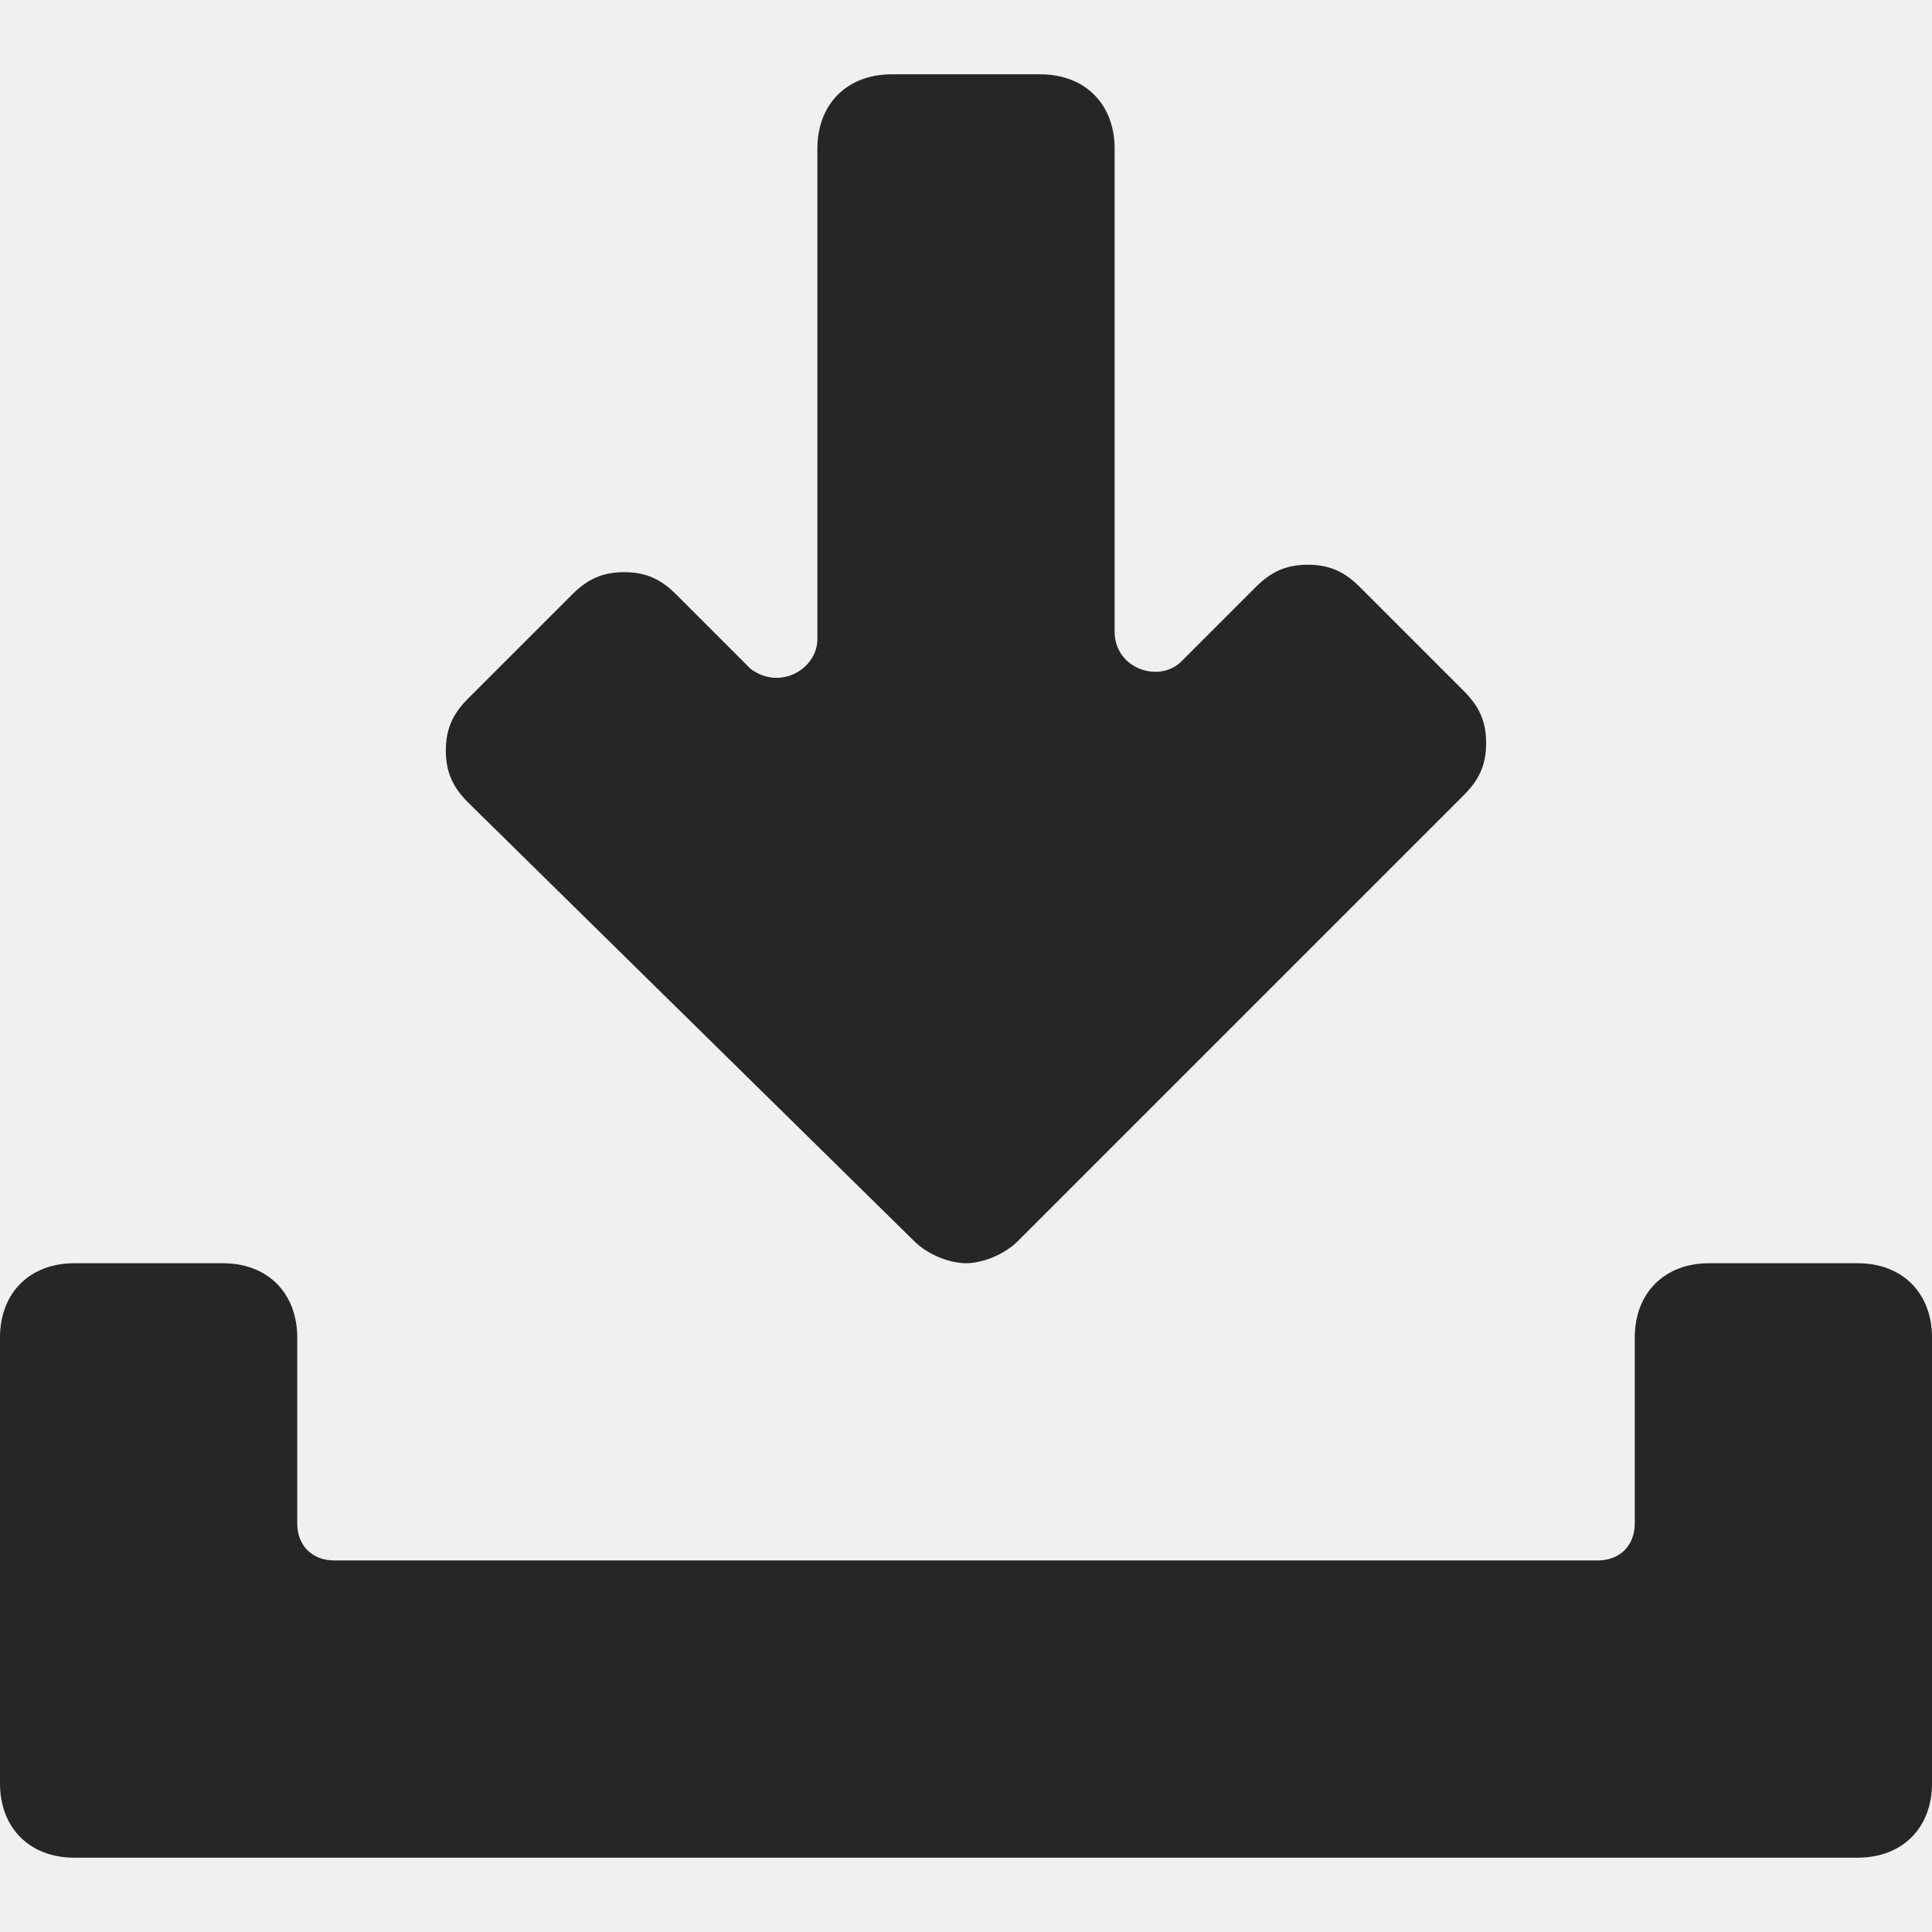
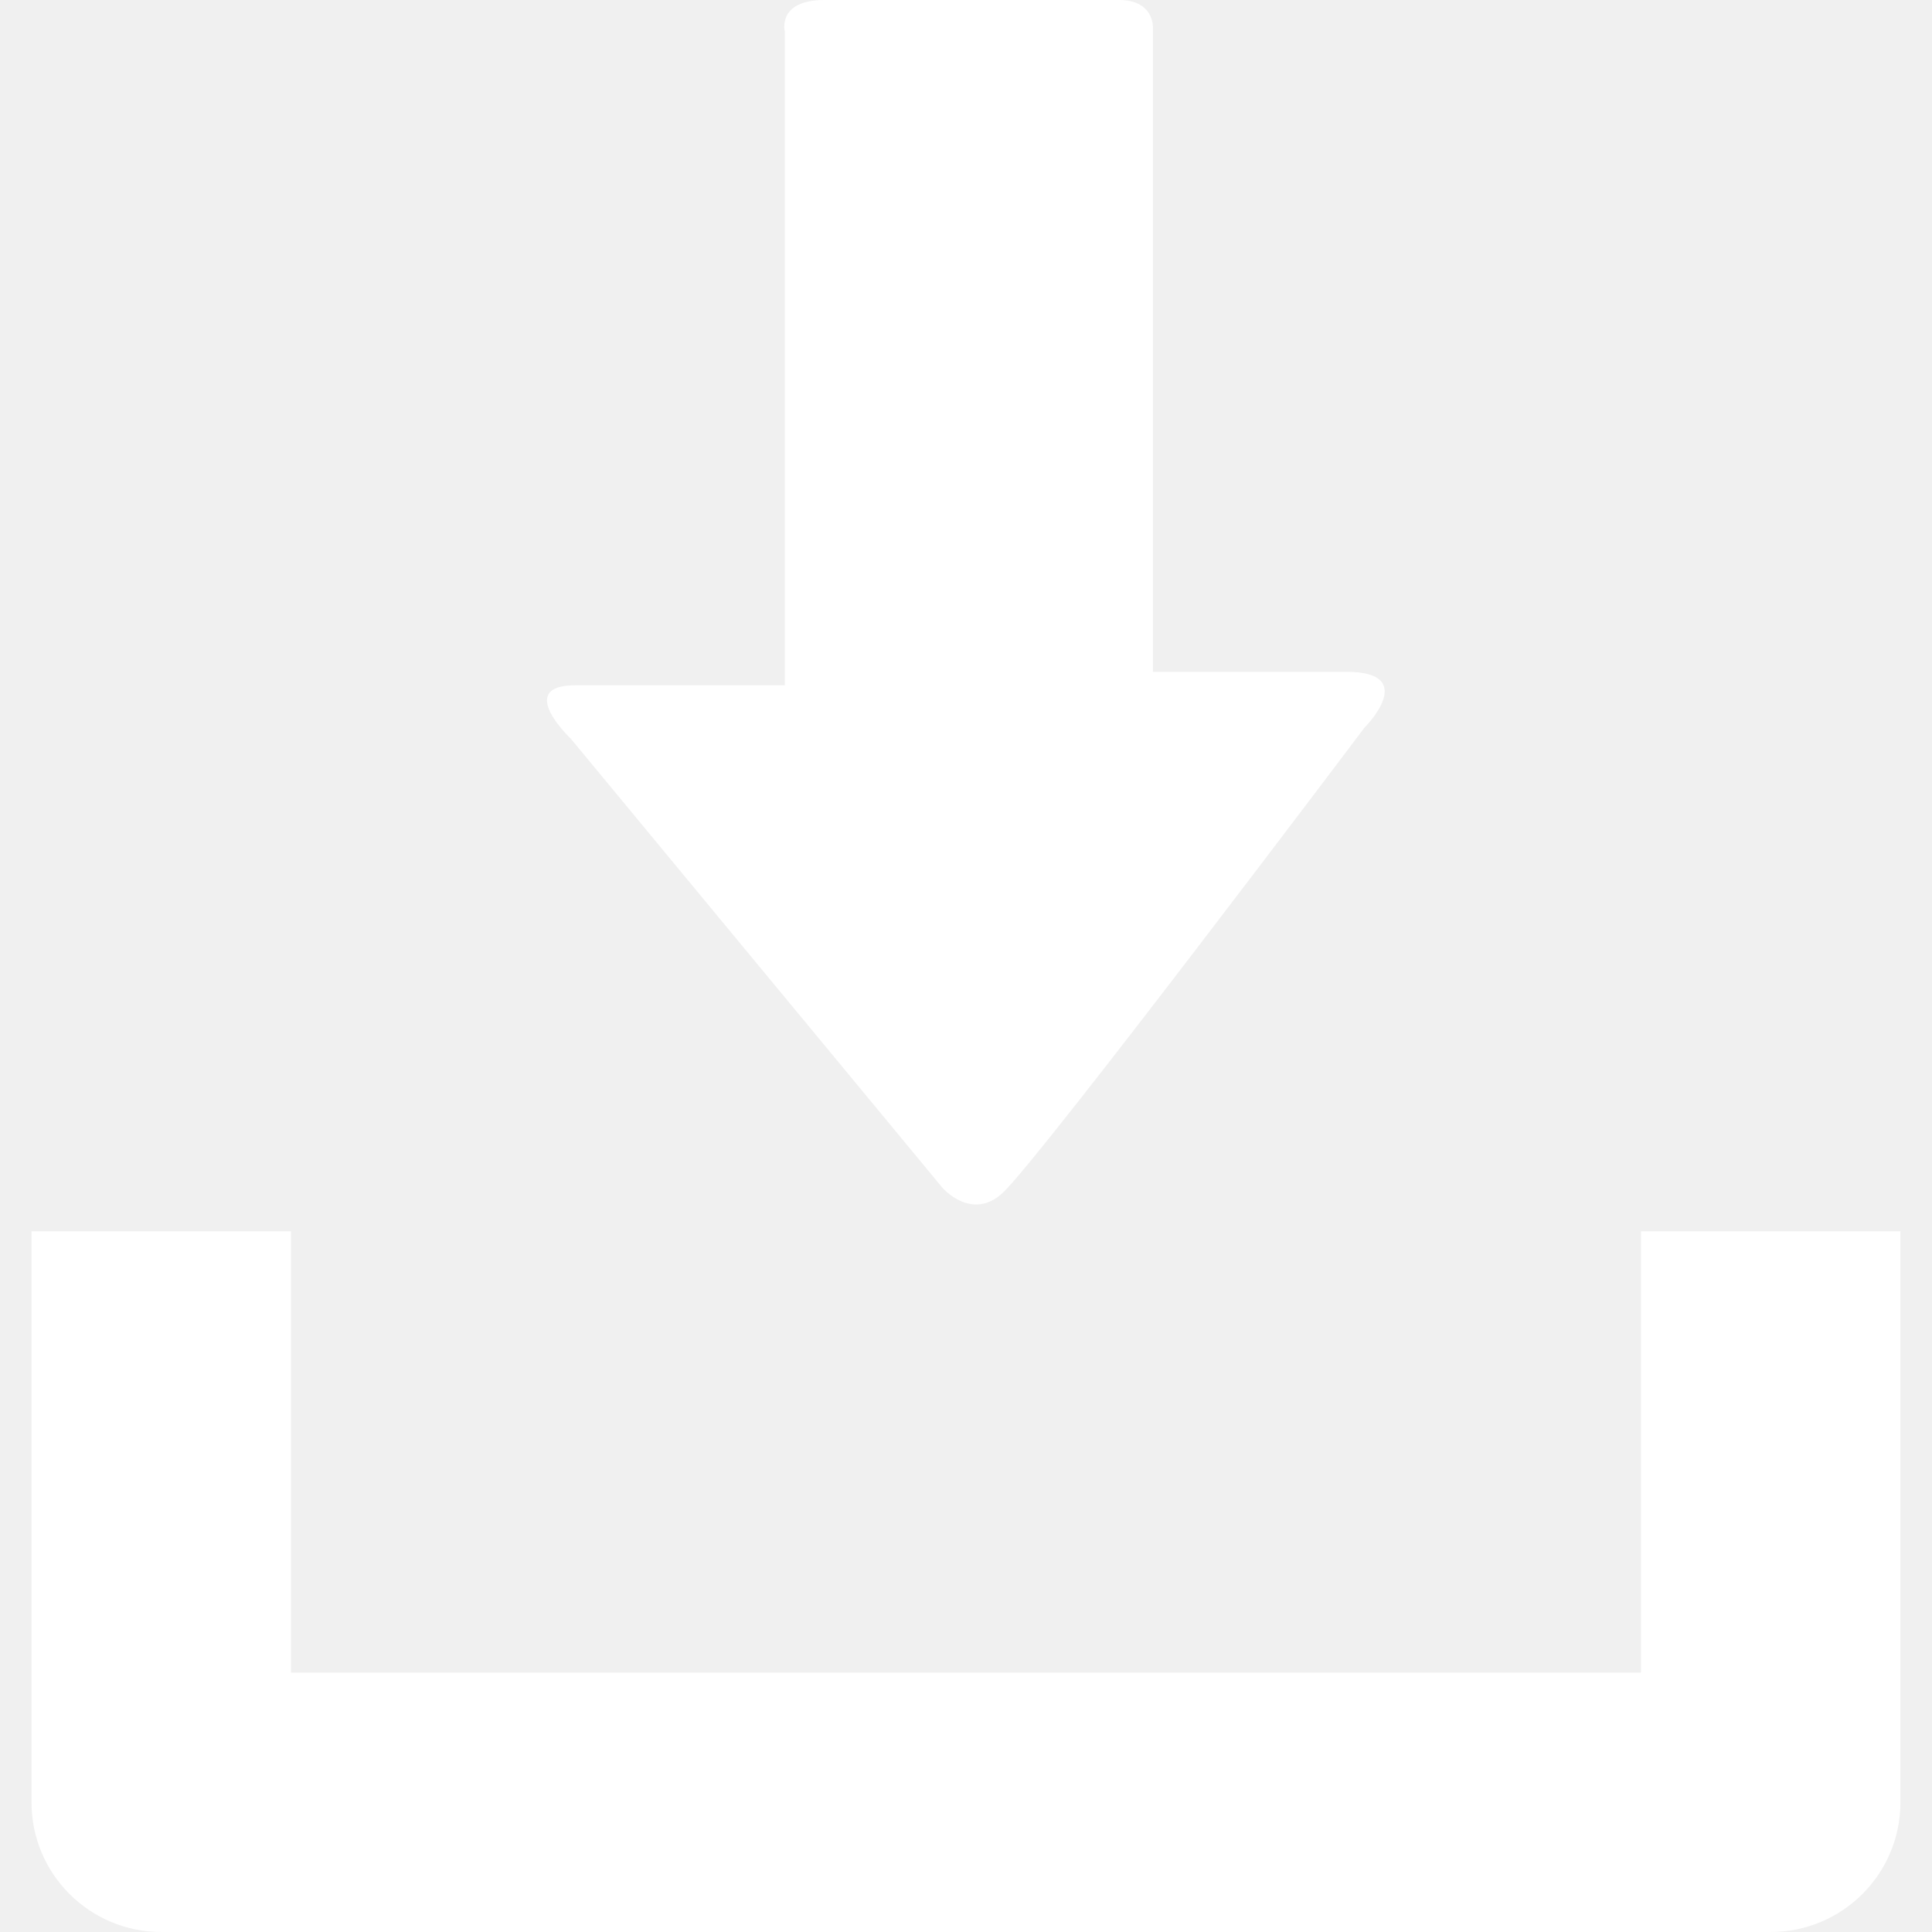
- <svg xmlns="http://www.w3.org/2000/svg" version="1.1" viewBox="0 0 26 26" enable-background="new 0 0 26 26" width="512px" height="512px">
+ <svg xmlns="http://www.w3.org/2000/svg" version="1.1" id="Capa_1" x="0px" y="0px" viewBox="0 0 29.978 29.978" style="enable-background:new 0 0 29.978 29.978;" xml:space="preserve" width="512px" height="512px">
  <g>
-     <path d="m25,17h-2c-0.6,0-1,0.4-1,1v2.5c0,0.3-0.2,0.5-0.5,0.5h-17c-0.3,0-0.5-0.2-0.5-0.5v-2.5c0-0.6-0.4-1-1-1h-2c-0.6,0-1,0.4-1,1v6c0,0.6 0.4,1 1,1h24c0.6,0 1-0.4 1-1v-6c0-0.6-0.4-1-1-1z" fill="#262626" />
-     <path d="m12.3,16.7c0.2,0.2 0.5,0.3 0.7,0.3s0.5-0.1 0.7-0.3l6-6c0.2-0.2 0.3-0.4 0.3-0.7s-0.1-0.5-0.3-0.7l-1.4-1.4c-0.2-0.2-0.4-0.3-0.7-0.3-0.3,0-0.5,0.1-0.7,0.3l-1,1c-0.3,0.3-0.9,0.1-0.9-0.4v-6.5c0-0.6-0.4-1-1-1h-2c-0.6,0-1,0.4-1,1v6.6c0,0.4-0.5,0.7-0.9,0.4l-1-1c-0.2-0.2-0.4-0.3-0.7-0.3-0.3,0-0.5,0.1-0.7,0.3l-1.4,1.4c-0.2,0.2-0.3,0.4-0.3,0.7s0.1,0.5 0.3,0.7l6,5.9z" fill="#262626" />
+     <path d="M25.462,19.105v6.848H4.515v-6.848H0.489v8.861c0,1.111,0.9,2.012,2.016,2.012h24.967c1.115,0,2.016-0.9,2.016-2.012   v-8.861H25.462z" fill="#FFFFFF" />
+     <path d="M14.62,18.426l-5.764-6.965c0,0-0.877-0.828,0.074-0.828s3.248,0,3.248,0s0-0.557,0-1.416c0-2.449,0-6.906,0-8.723   c0,0-0.129-0.494,0.615-0.494c0.75,0,4.035,0,4.572,0c0.536,0,0.524,0.416,0.524,0.416c0,1.762,0,6.373,0,8.742   c0,0.768,0,1.266,0,1.266s1.842,0,2.998,0c1.154,0,0.285,0.867,0.285,0.867s-4.904,6.51-5.588,7.193   C15.092,18.979,14.62,18.426,14.62,18.426z" fill="#FFFFFF" />
+     <g>
+ 	</g>
+     <g>
+ 	</g>
+     <g>
+ 	</g>
+     <g>
+ 	</g>
+     <g>
+ 	</g>
+     <g>
+ 	</g>
+     <g>
+ 	</g>
+     <g>
+ 	</g>
+     <g>
+ 	</g>
+     <g>
+ 	</g>
+     <g>
+ 	</g>
+     <g>
+ 	</g>
+     <g>
+ 	</g>
+     <g>
+ 	</g>
+     <g>
+ 	</g>
  </g>
+   <g>
+ </g>
+   <g>
+ </g>
+   <g>
+ </g>
+   <g>
+ </g>
+   <g>
+ </g>
+   <g>
+ </g>
+   <g>
+ </g>
+   <g>
+ </g>
+   <g>
+ </g>
+   <g>
+ </g>
+   <g>
+ </g>
+   <g>
+ </g>
+   <g>
+ </g>
+   <g>
+ </g>
+   <g>
+ </g>
</svg>
